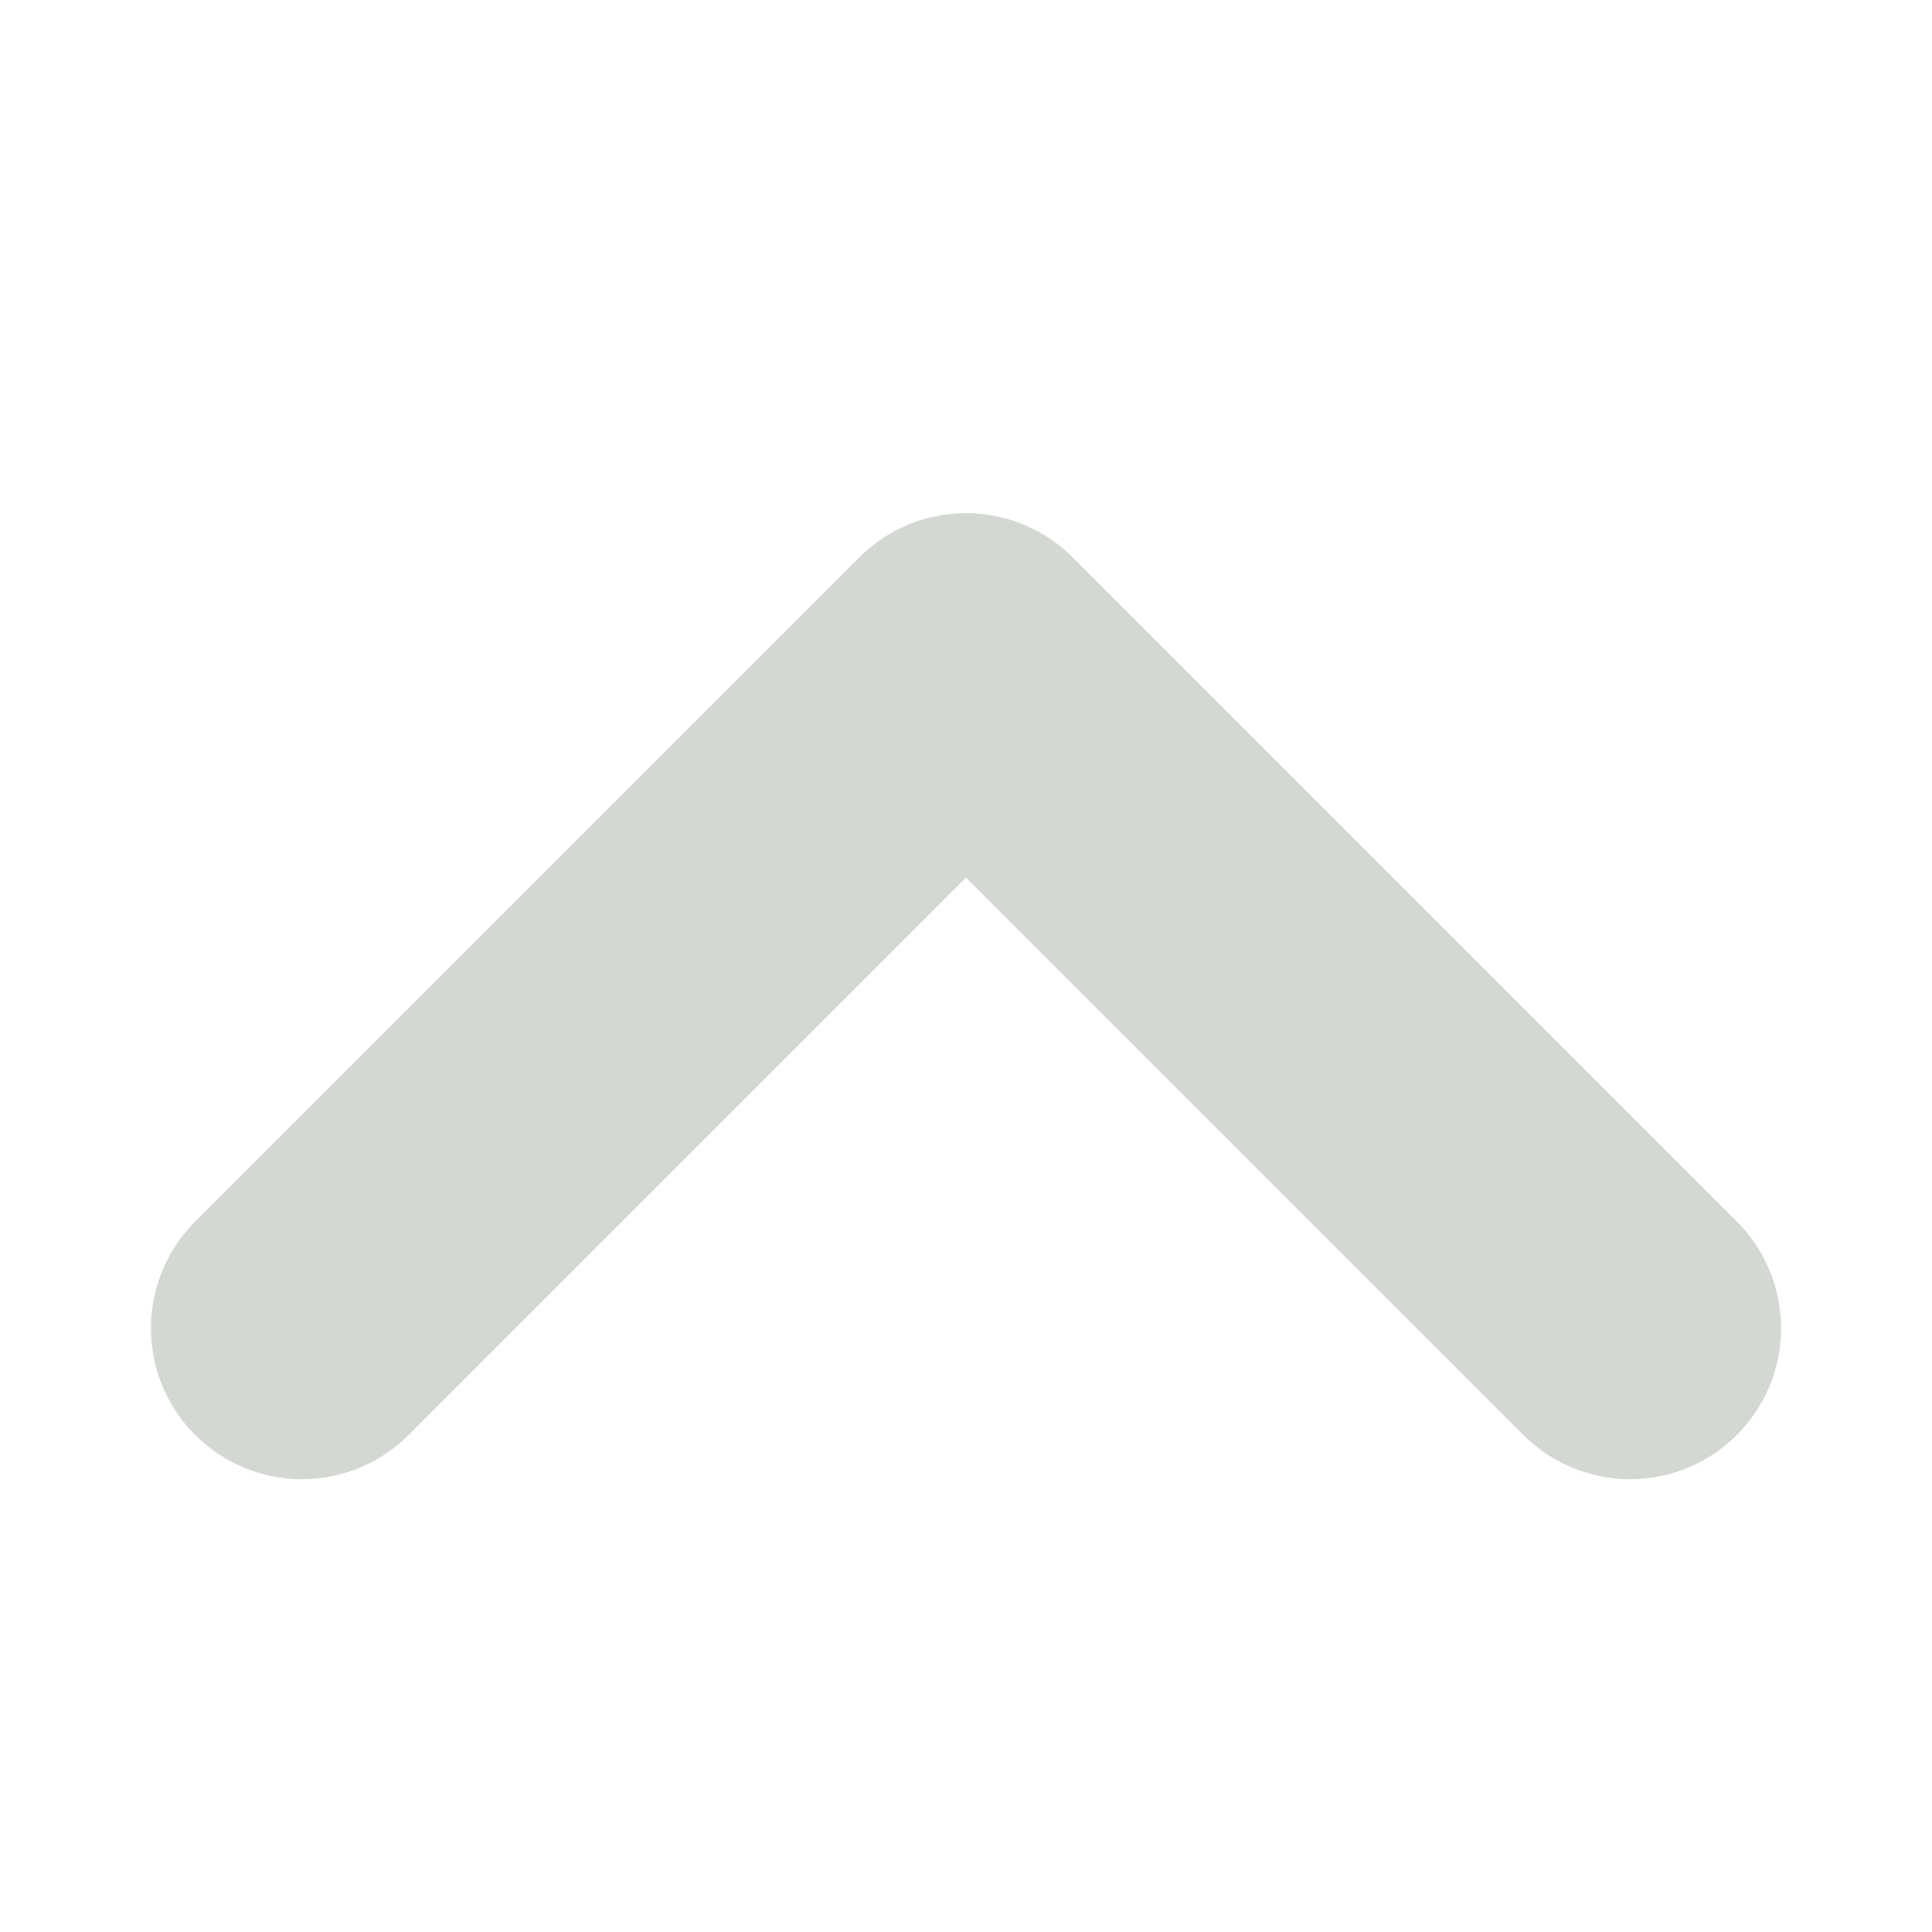
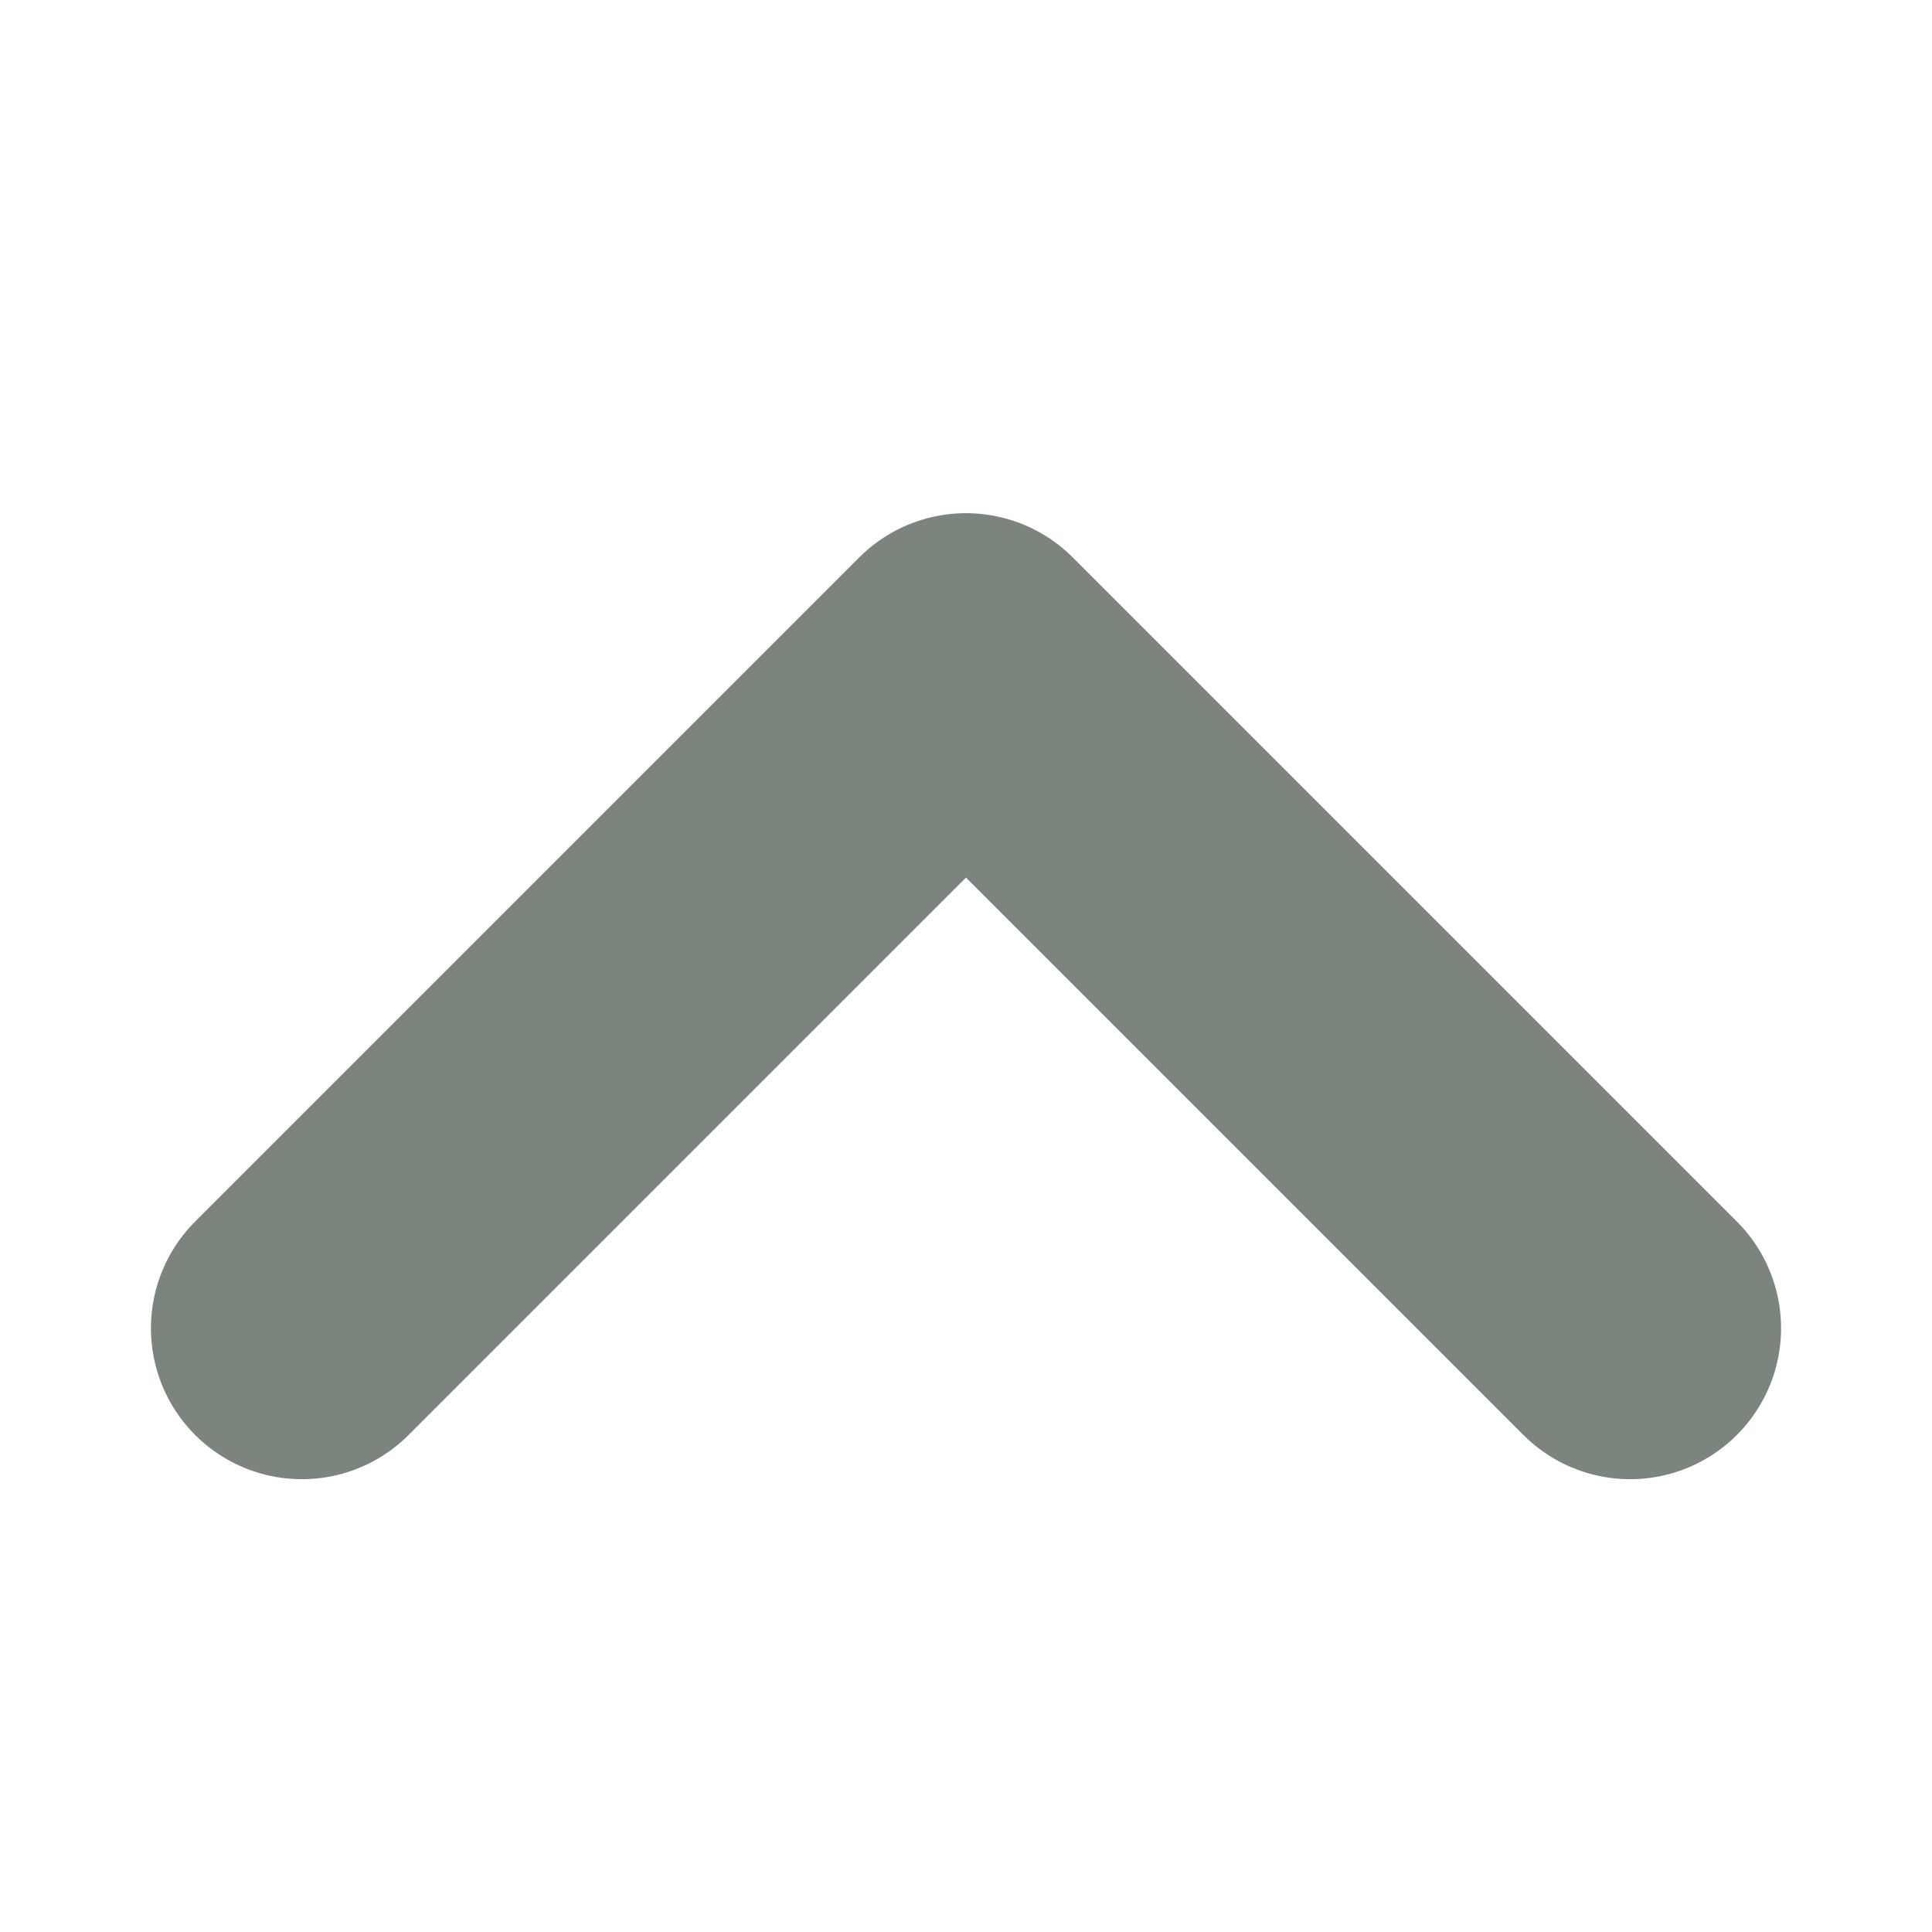
<svg xmlns="http://www.w3.org/2000/svg" viewBox="0 0 64 64" role="img" aria-label="Queued">
-   <path d="M10 44 32 22l22 22" fill="none" stroke="#D4D8D2" stroke-width="10" stroke-linecap="round" stroke-linejoin="round" />
+   <path d="M10 44 32 22l22 22" fill="none" stroke="#7C847E" stroke-width="10" stroke-linecap="round" stroke-linejoin="round" />
</svg>
